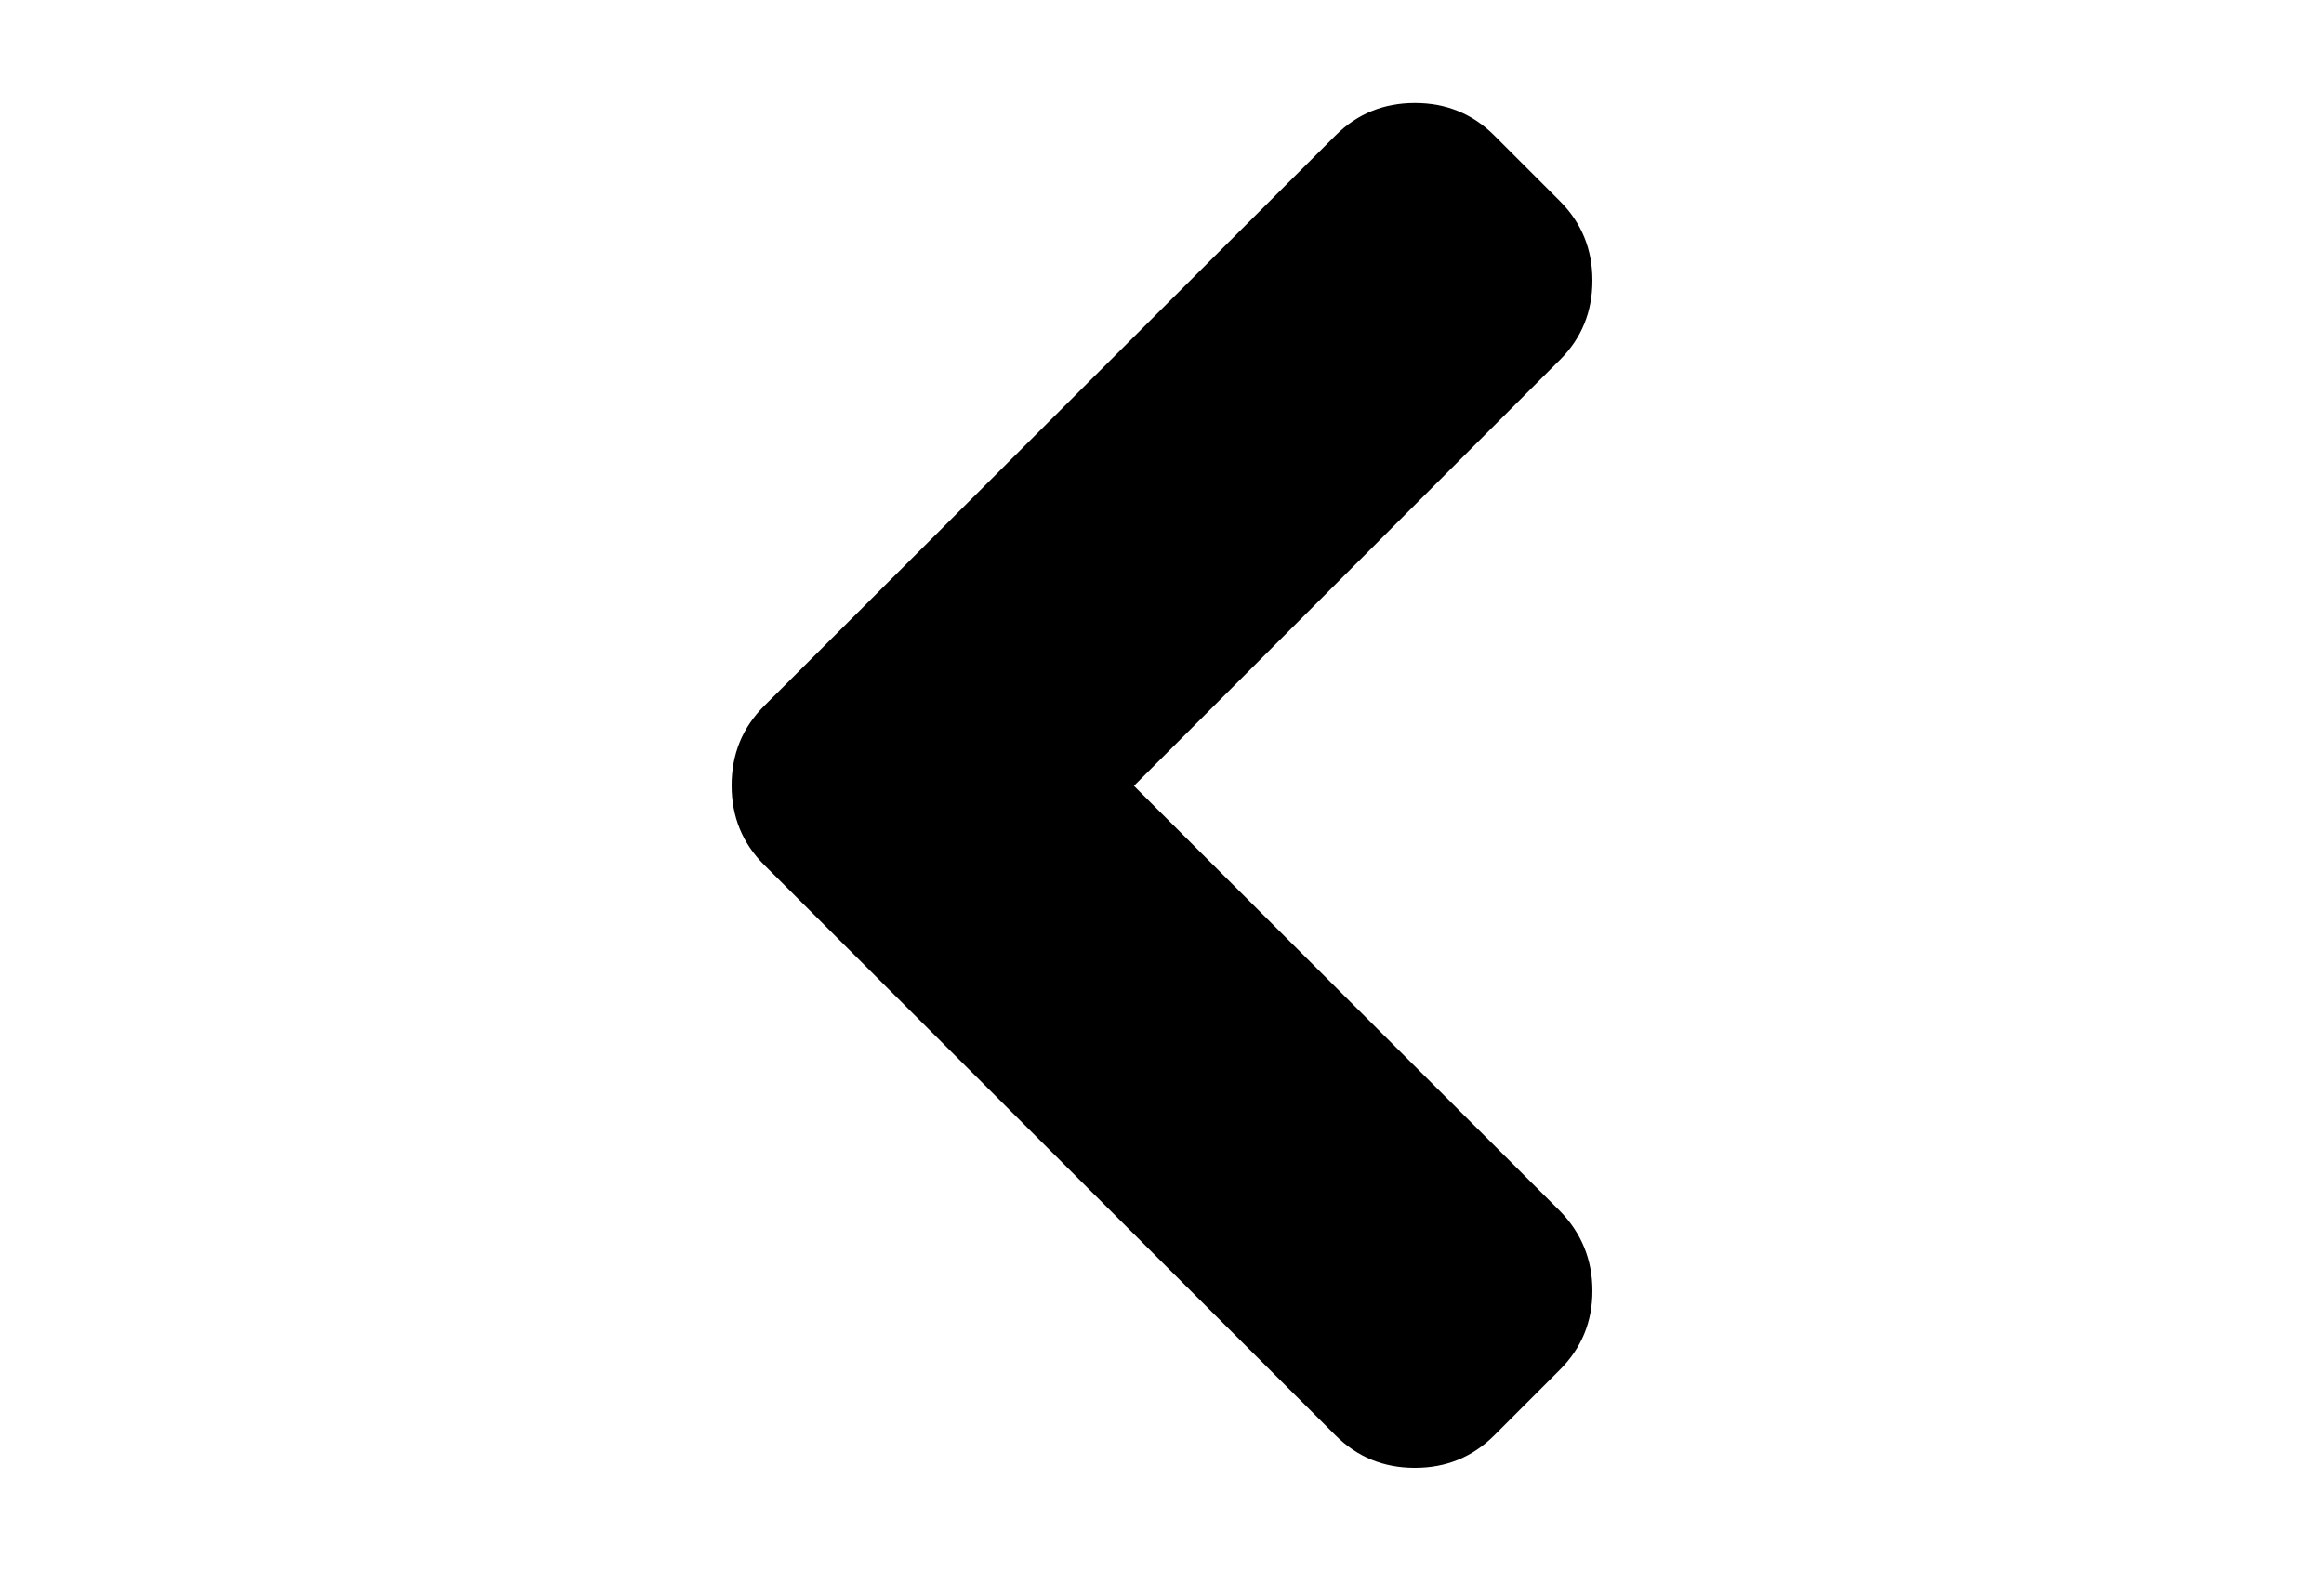
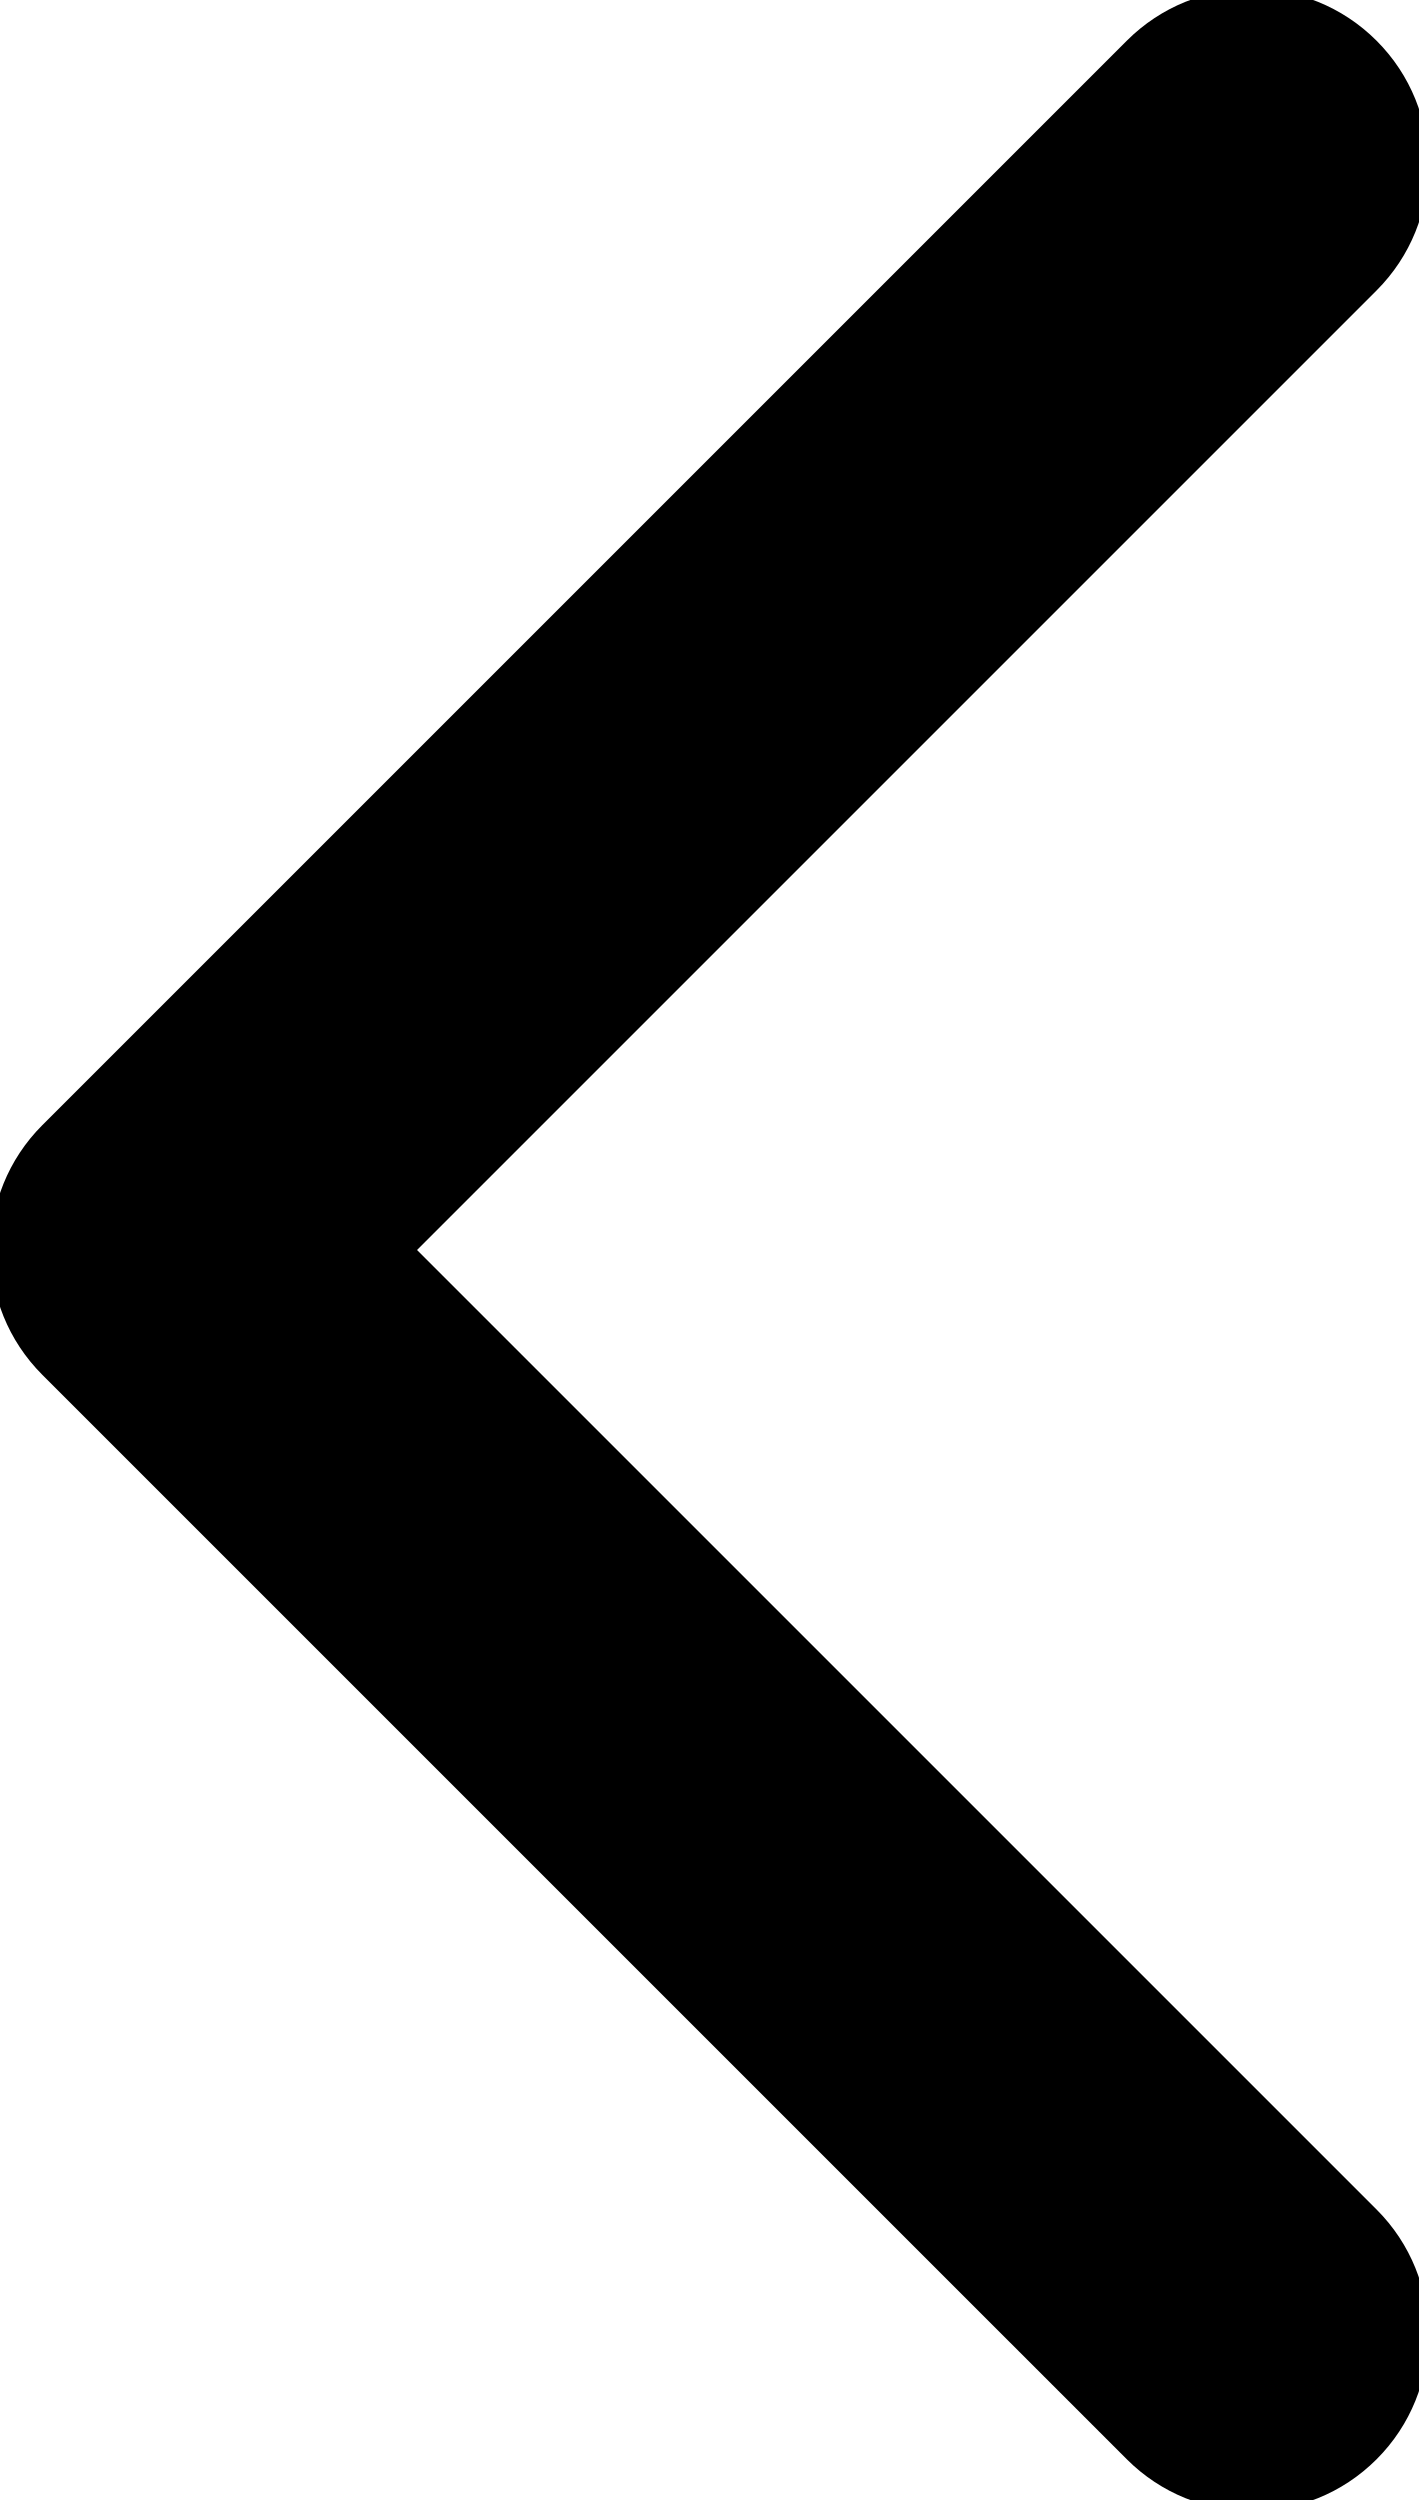
- <svg xmlns="http://www.w3.org/2000/svg" version="1.1" id="Capa_1" x="0px" y="0px" width="216px" height="146px" viewBox="0 0 216 146" enable-background="new 0 0 216 146" xml:space="preserve">
-   <path d="M105.393,73.041l39.595-39.596c2.011-2.01,3.015-4.468,3.015-7.374c0-2.906-1.004-5.363-3.015-7.373l-6.11-6.111  c-2.009-2.009-4.467-3.014-7.372-3.014c-2.906,0-5.363,1.005-7.374,3.014l-53.12,53.039c-2.01,2.01-3.015,4.468-3.015,7.374  s1.005,5.363,3.015,7.373l53.12,53.039c2.011,2.01,4.468,3.015,7.374,3.015c2.905,0,5.363-1.005,7.372-3.015l6.11-6.11  c2.011-2.009,3.015-4.454,3.015-7.333c0-2.878-1.004-5.35-3.015-7.414L105.393,73.041z" />
+ <svg xmlns="http://www.w3.org/2000/svg" width="42px" height="74px" viewBox="0 0 42 74" version="1.1">
+   <defs />
+   <g id="Page-1" stroke="none" stroke-width="1" fill="none" fill-rule="evenodd">
+     <g id="next" transform="translate(21, 37) scale(-1, 1) translate(-21, -37) " fill="#000000">
+       <path d="M40.746,40.696 L8.646,72.795 C6.604,74.837 3.294,74.837 1.253,72.795 C-0.788,70.754 -0.788,67.443 1.253,65.402 L29.656,37 L1.254,8.598 C-0.787,6.556 -0.787,3.246 1.254,1.205 C3.295,-0.837 6.605,-0.837 8.647,1.205 L40.747,33.304 C41.767,34.325 42.277,35.662 42.277,37 C42.277,38.338 41.766,39.676 40.746,40.696 L40.746,40.696 Z" id="Shape" />
+     </g>
+   </g>
</svg>
